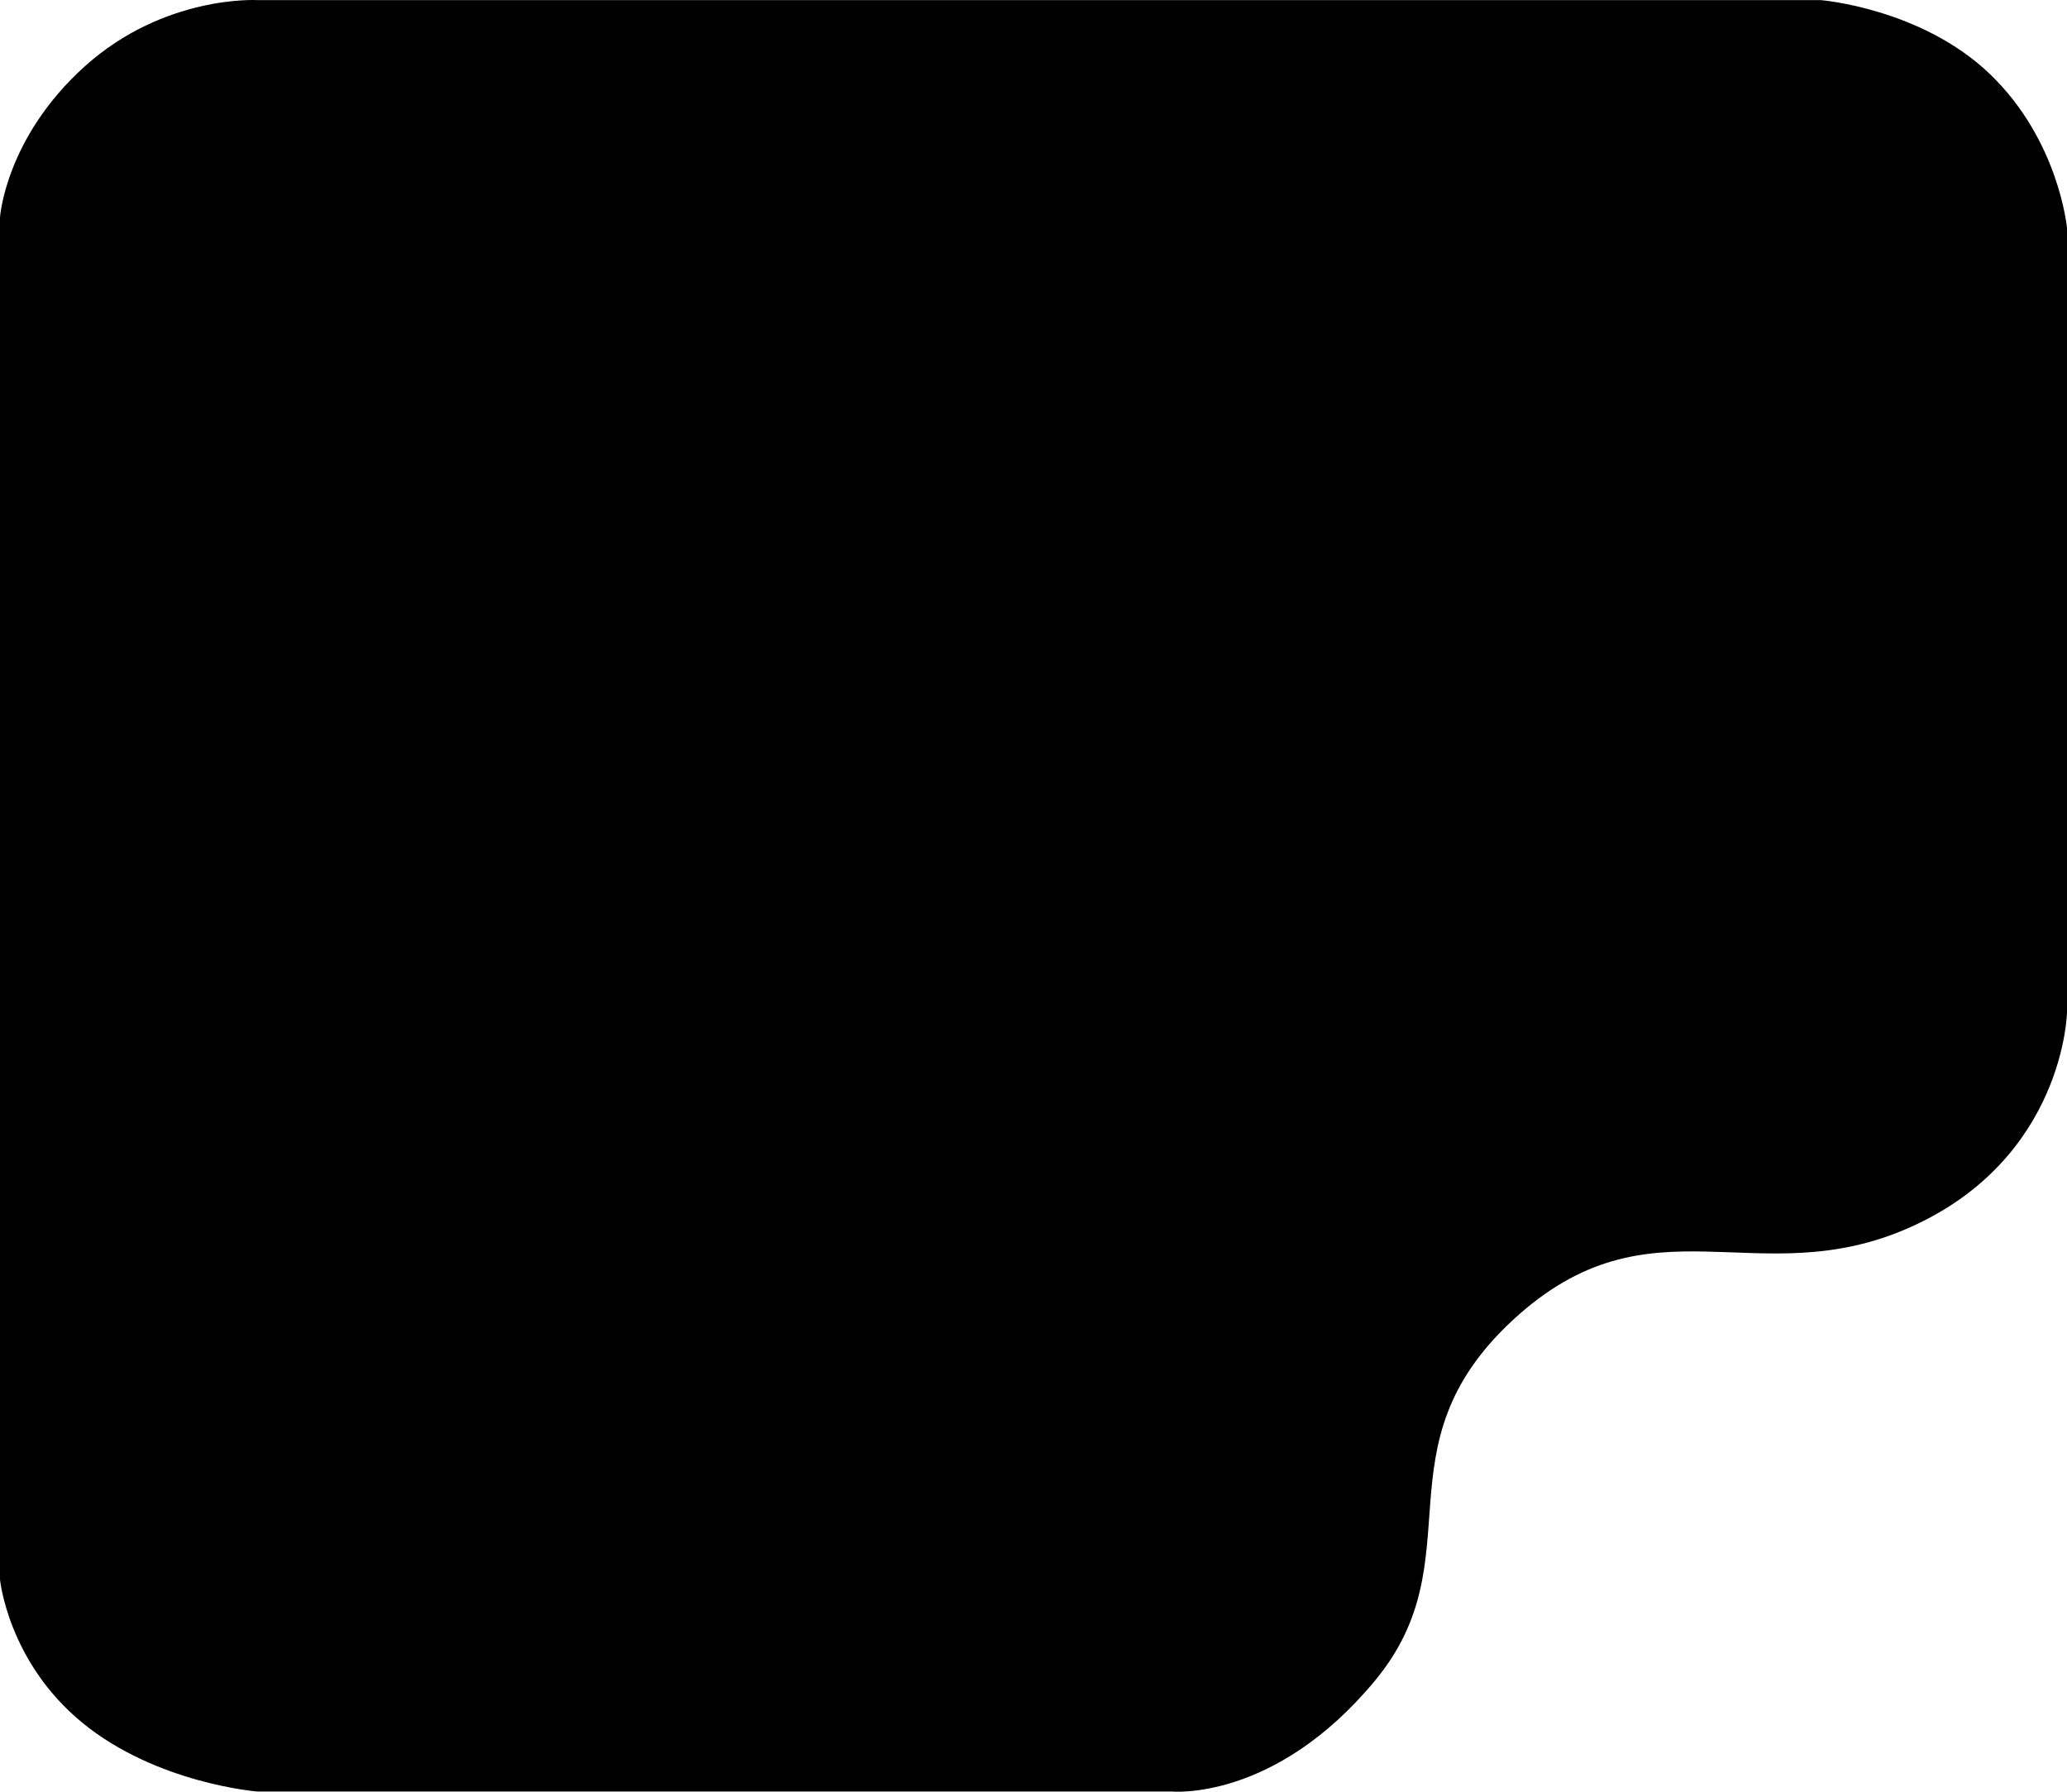
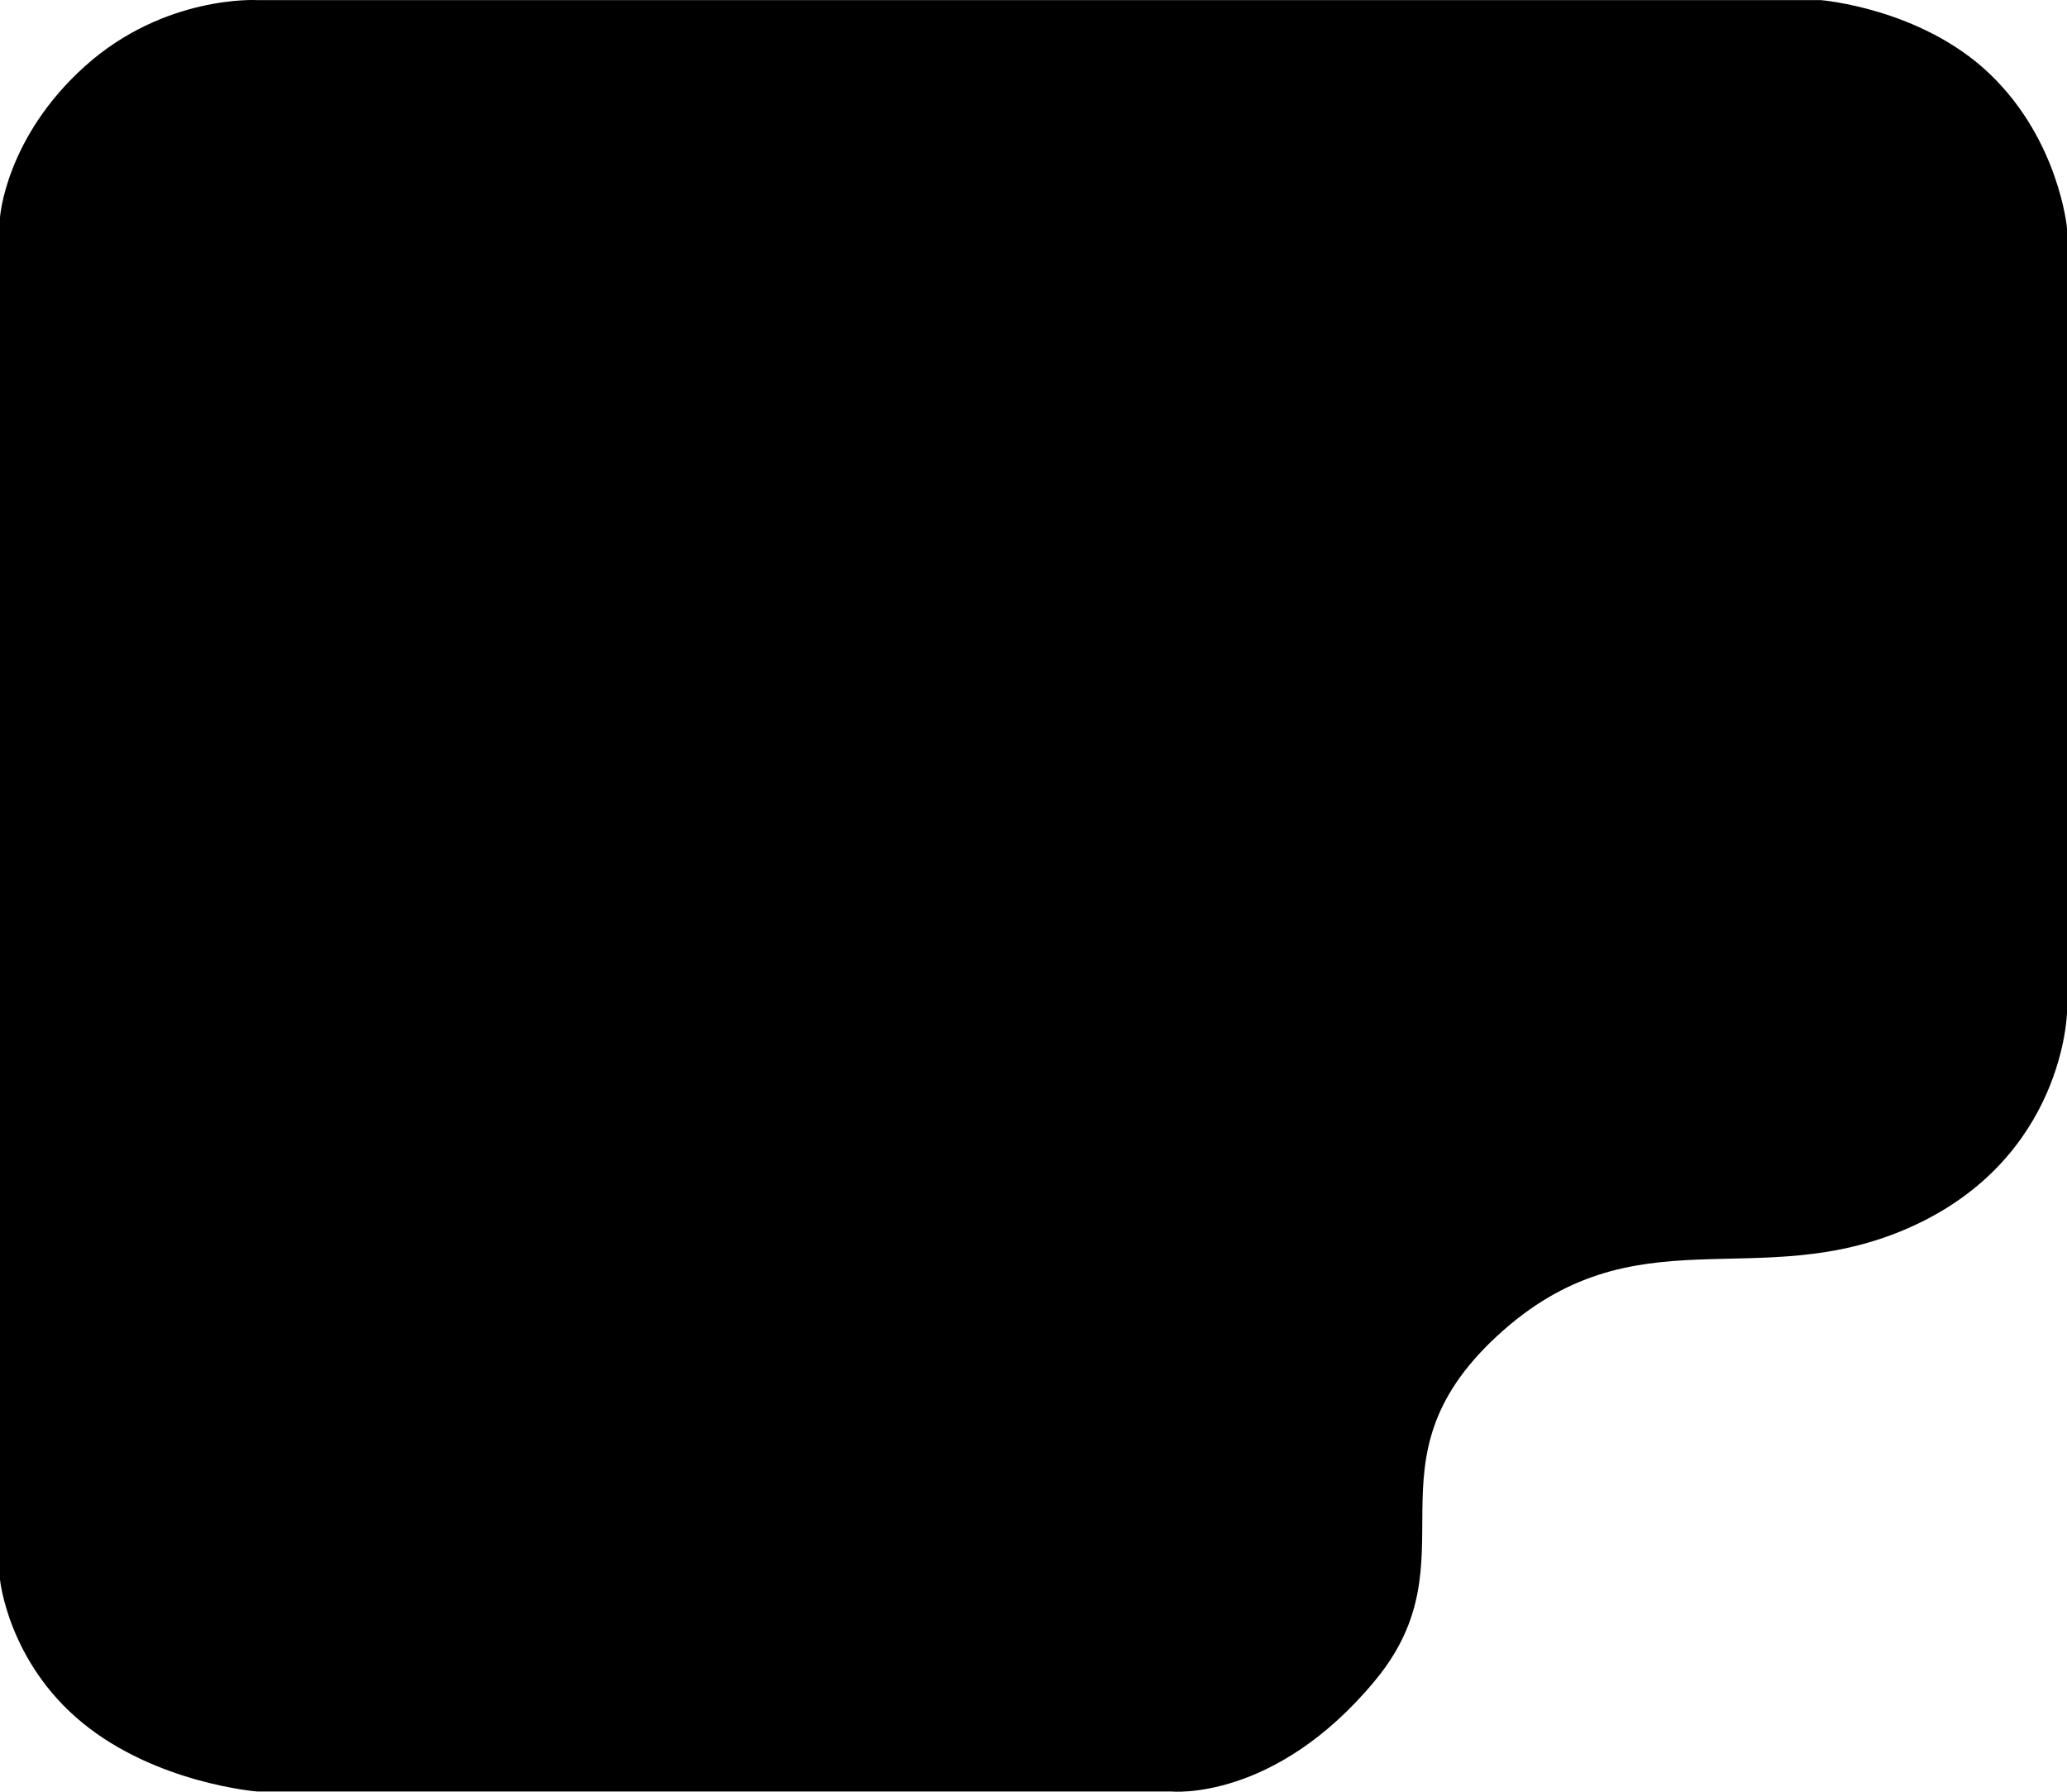
- <svg xmlns="http://www.w3.org/2000/svg" viewBox="0 0 390 338" fill="none">
-   <path d="M259.5 316.96C278.5 293.964 259.5 272.968 285.5 248.972C311.5 224.976 331.5 244.473 360.5 231.475C389.5 218.477 390 190.982 390 190.982V43.009C390 43.009 388.5 26.512 375.5 14.014C362.5 1.516 343.5 0.017 343.5 0.017H48.5C48.5 0.017 30.999 -0.983 15.998 12.514C0.998 26.012 0 41.009 0 41.009V297.963C0 297.963 1.5 313.46 15.5 324.958C29.5 336.456 48.5 337.956 48.5 337.956H220.999C220.999 337.956 240.499 339.956 259.5 316.96Z" fill="black" />
+ <svg xmlns="http://www.w3.org/2000/svg" width="390" height="338" viewBox="0 0 390 338" fill="none">
+   <path d="M259.5 316.96C278.5 293.964 256.5 275.996 282.5 252C308.5 228.004 331.5 244.473 360.5 231.475C389.5 218.477 390 190.982 390 190.982V43.009C390 43.009 388.5 26.512 375.5 14.014C362.5 1.516 343.5 0.017 343.5 0.017H48.5C48.5 0.017 30.999 -0.983 15.998 12.514C0.998 26.012 0 41.009 0 41.009V297.963C0 297.963 1.5 313.46 15.5 324.958C29.5 336.456 48.5 337.956 48.5 337.956H220.999C220.999 337.956 240.499 339.956 259.5 316.96Z" fill="black" />
</svg>
